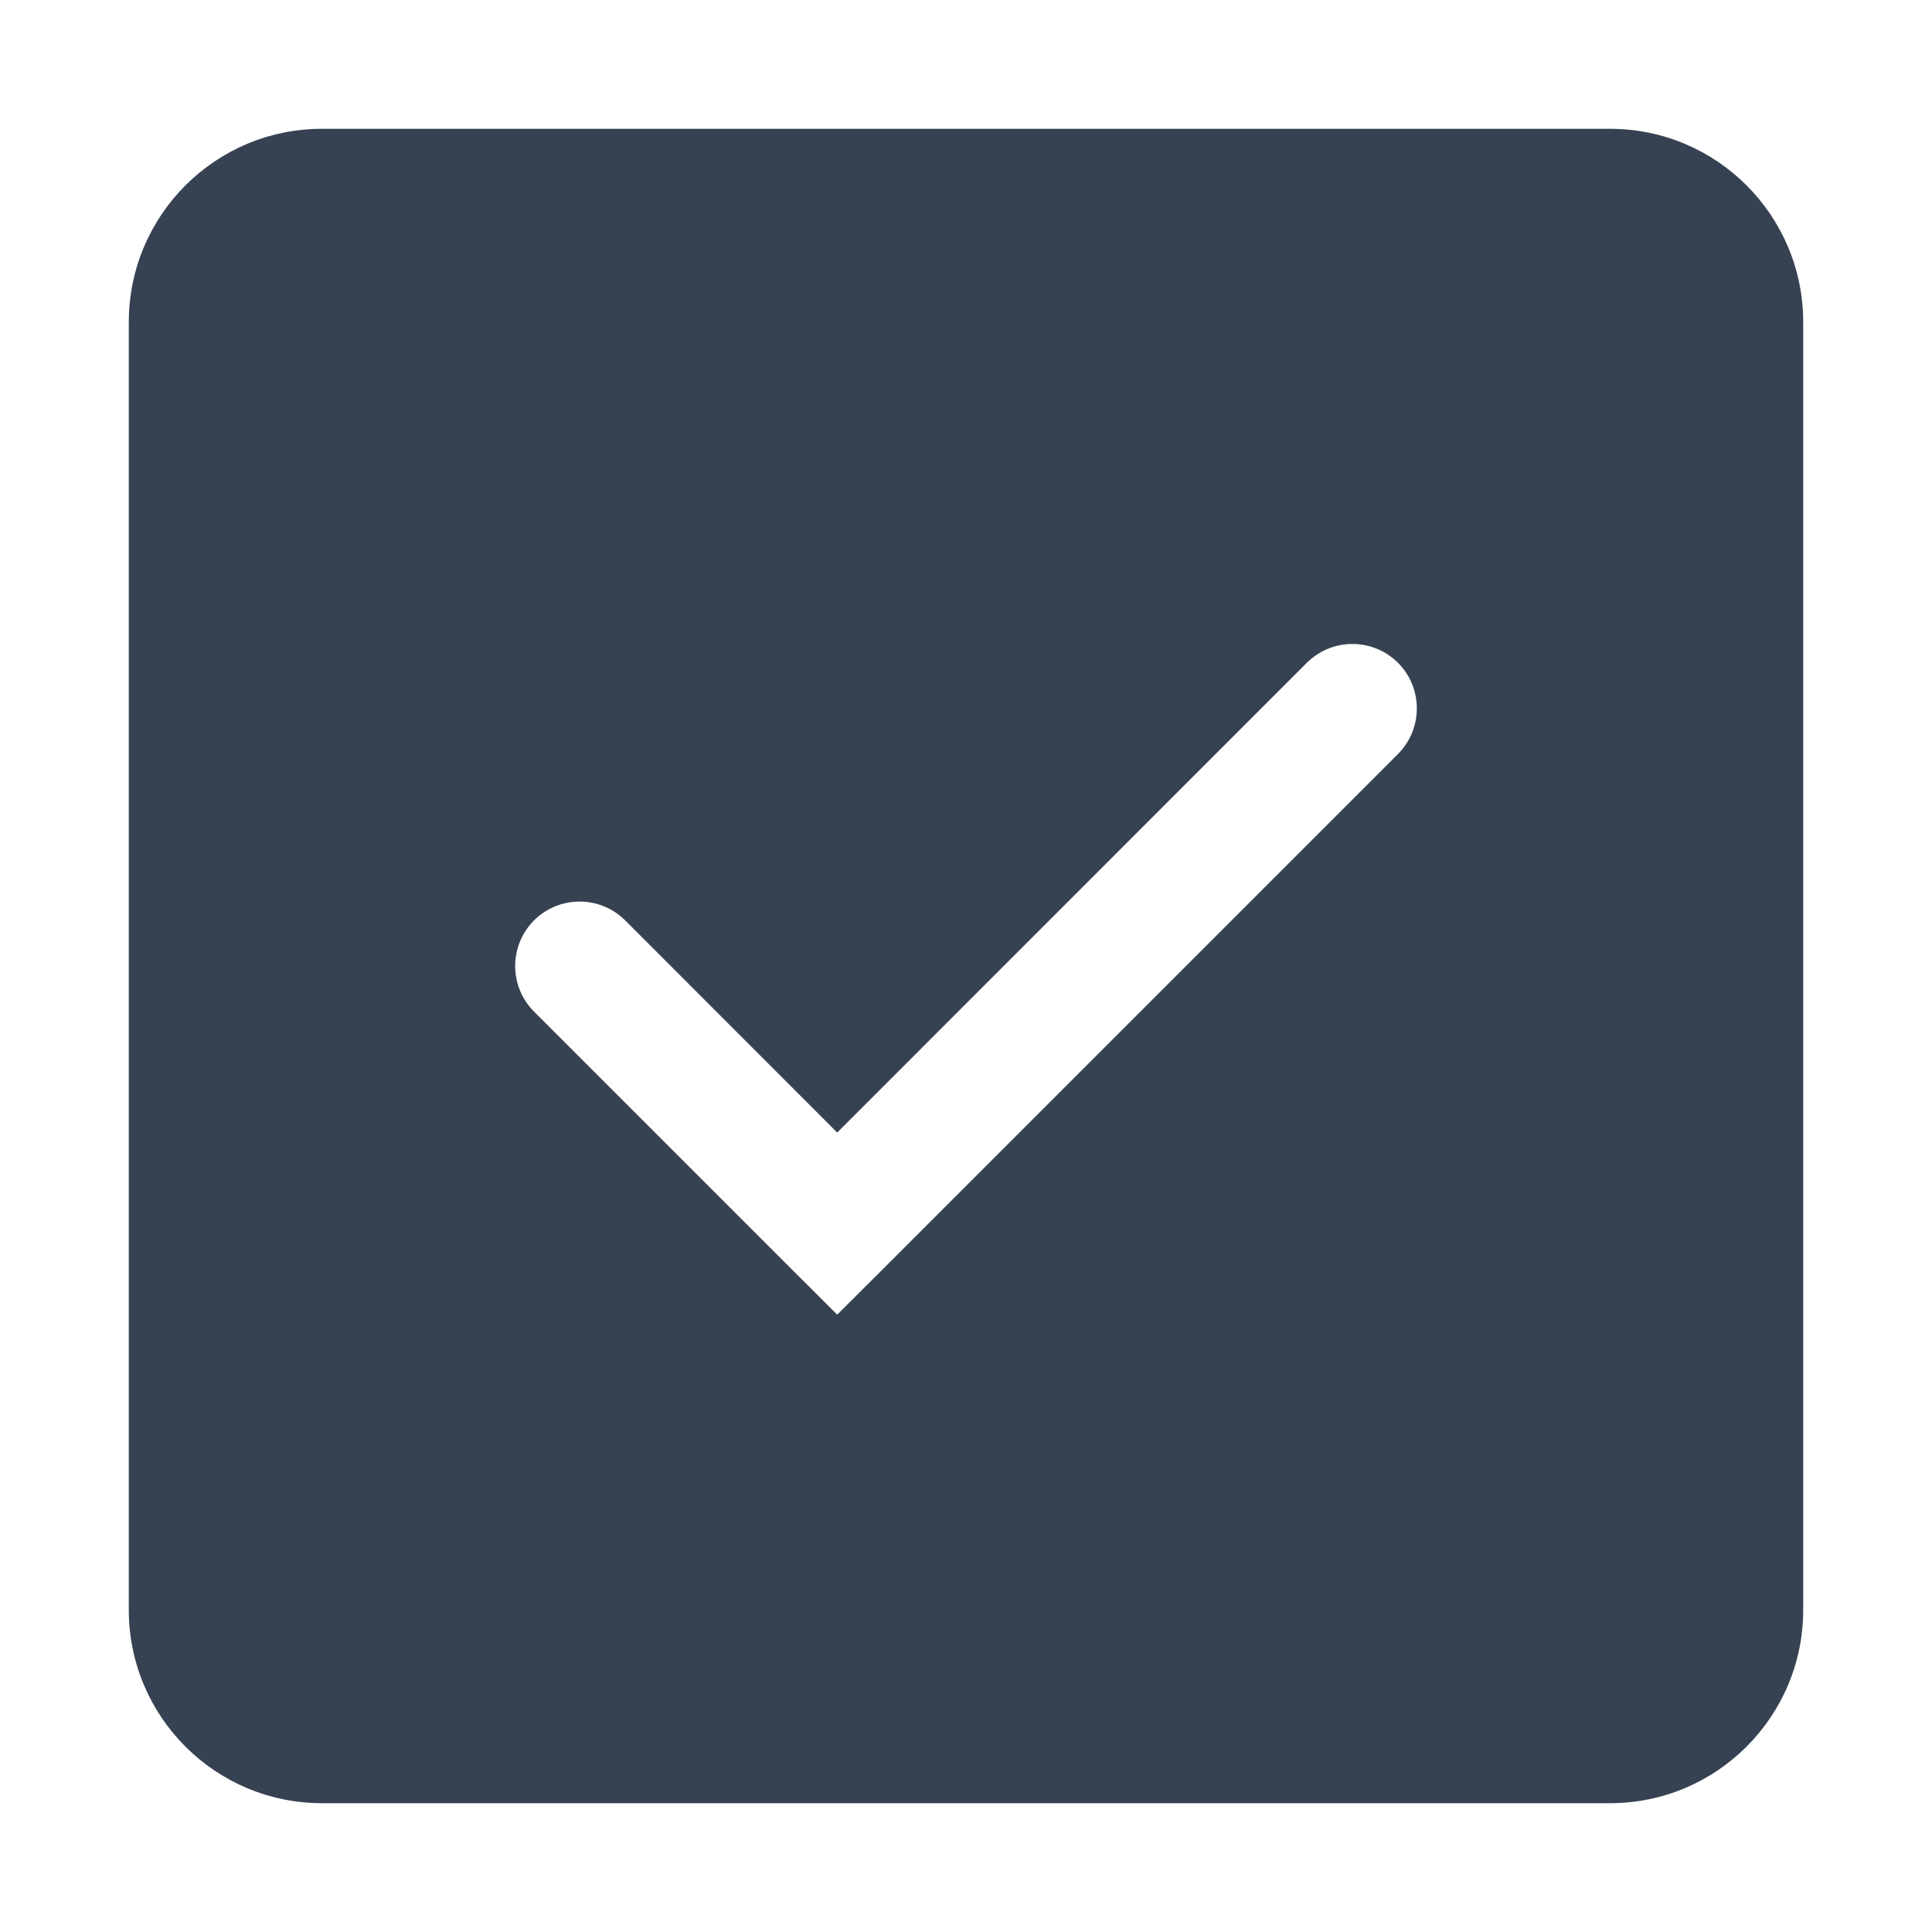
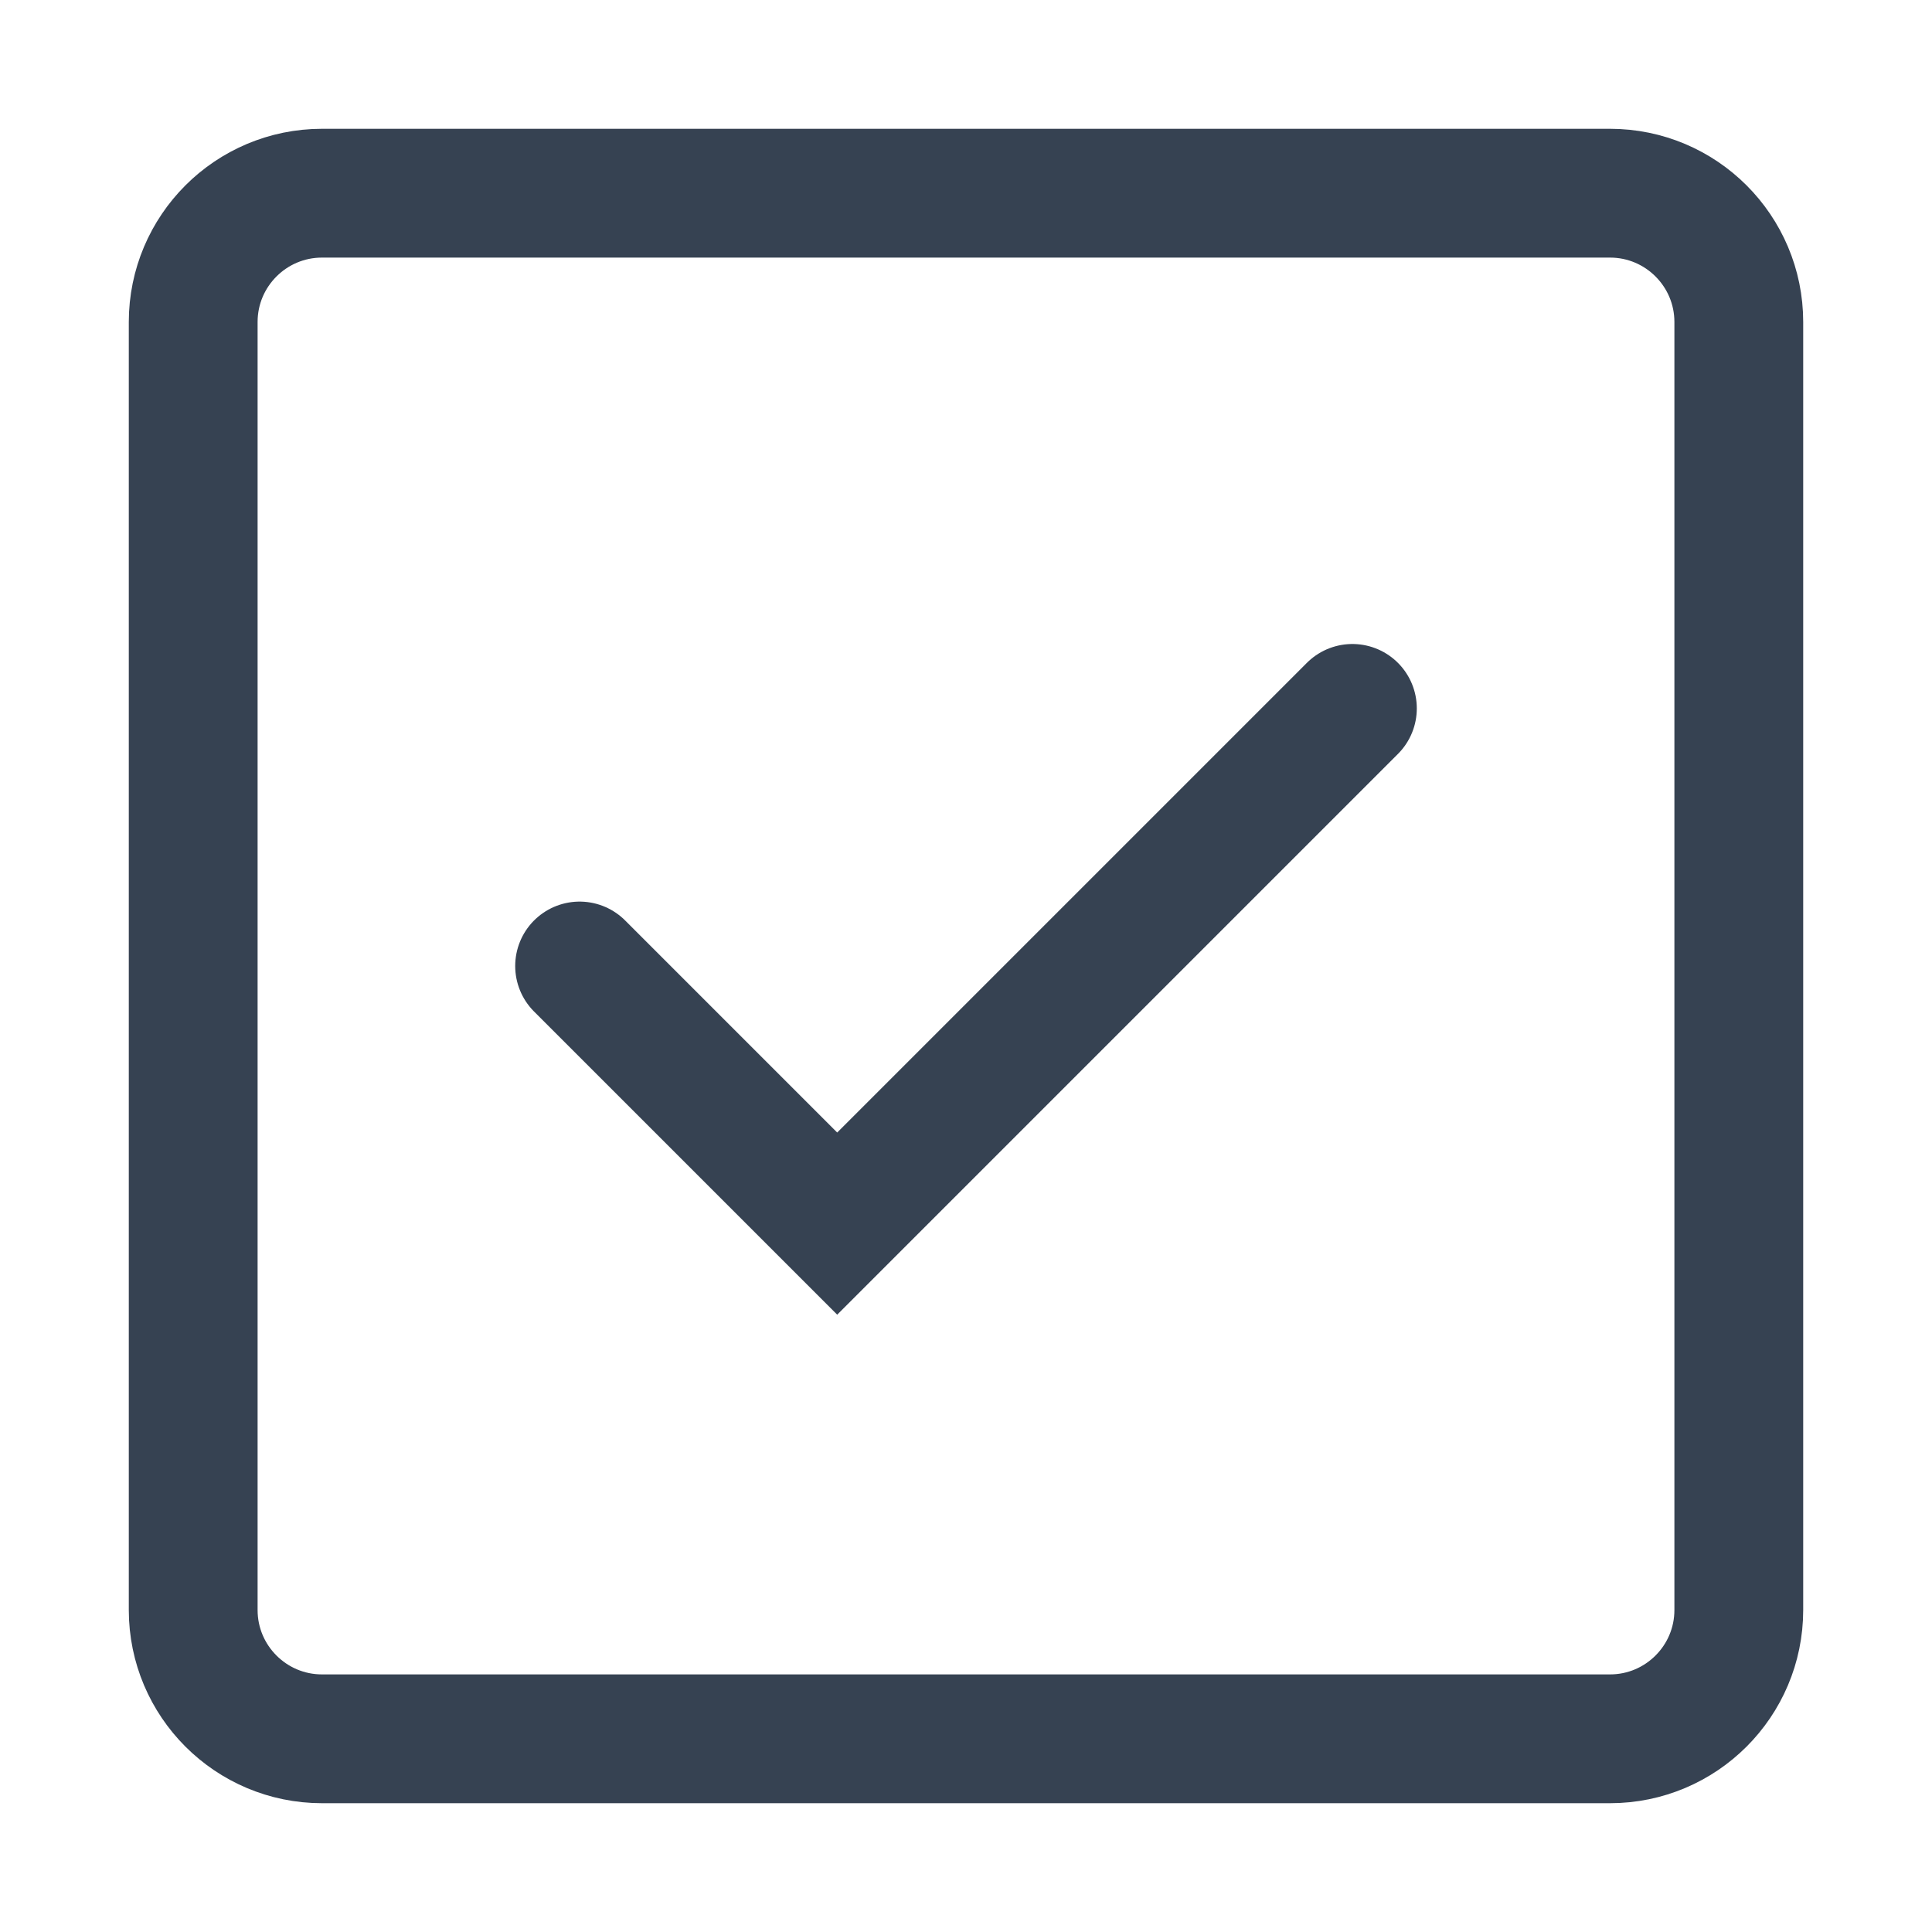
<svg xmlns="http://www.w3.org/2000/svg" width="15" height="15" viewBox="0 0 15 15" fill="none">
-   <path fill-rule="evenodd" clip-rule="evenodd" d="M2.5 1H12.5C13.328 1 14 1.672 14 2.5V12.5C14 13.328 13.328 14 12.5 14H2.5C1.672 14 1 13.328 1 12.5V2.5C1 1.672 1.672 1 2.5 1ZM10.854 5.854C11.049 5.658 11.049 5.342 10.854 5.146C10.658 4.951 10.342 4.951 10.146 5.146L6.5 8.793L4.854 7.146C4.658 6.951 4.342 6.951 4.146 7.146C3.951 7.342 3.951 7.658 4.146 7.854L6.146 9.854L6.5 10.207L6.854 9.854L10.854 5.854Z" fill="#364252" />
+   <path d="M12.5 1.5H2.5C1.948 1.5 1.5 1.948 1.5 2.5V12.5C1.5 13.052 1.948 13.5 2.5 13.5H12.5C13.052 13.5 13.5 13.052 13.5 12.5V2.5C13.5 1.948 13.052 1.5 12.5 1.5Z" stroke="#364252" stroke-linecap="round" stroke-linejoin="round" />
+   <path d="M4.5 7.5L6.5 9.5L10.5 5.5" stroke="#364252" stroke-linecap="round" />
</svg>
